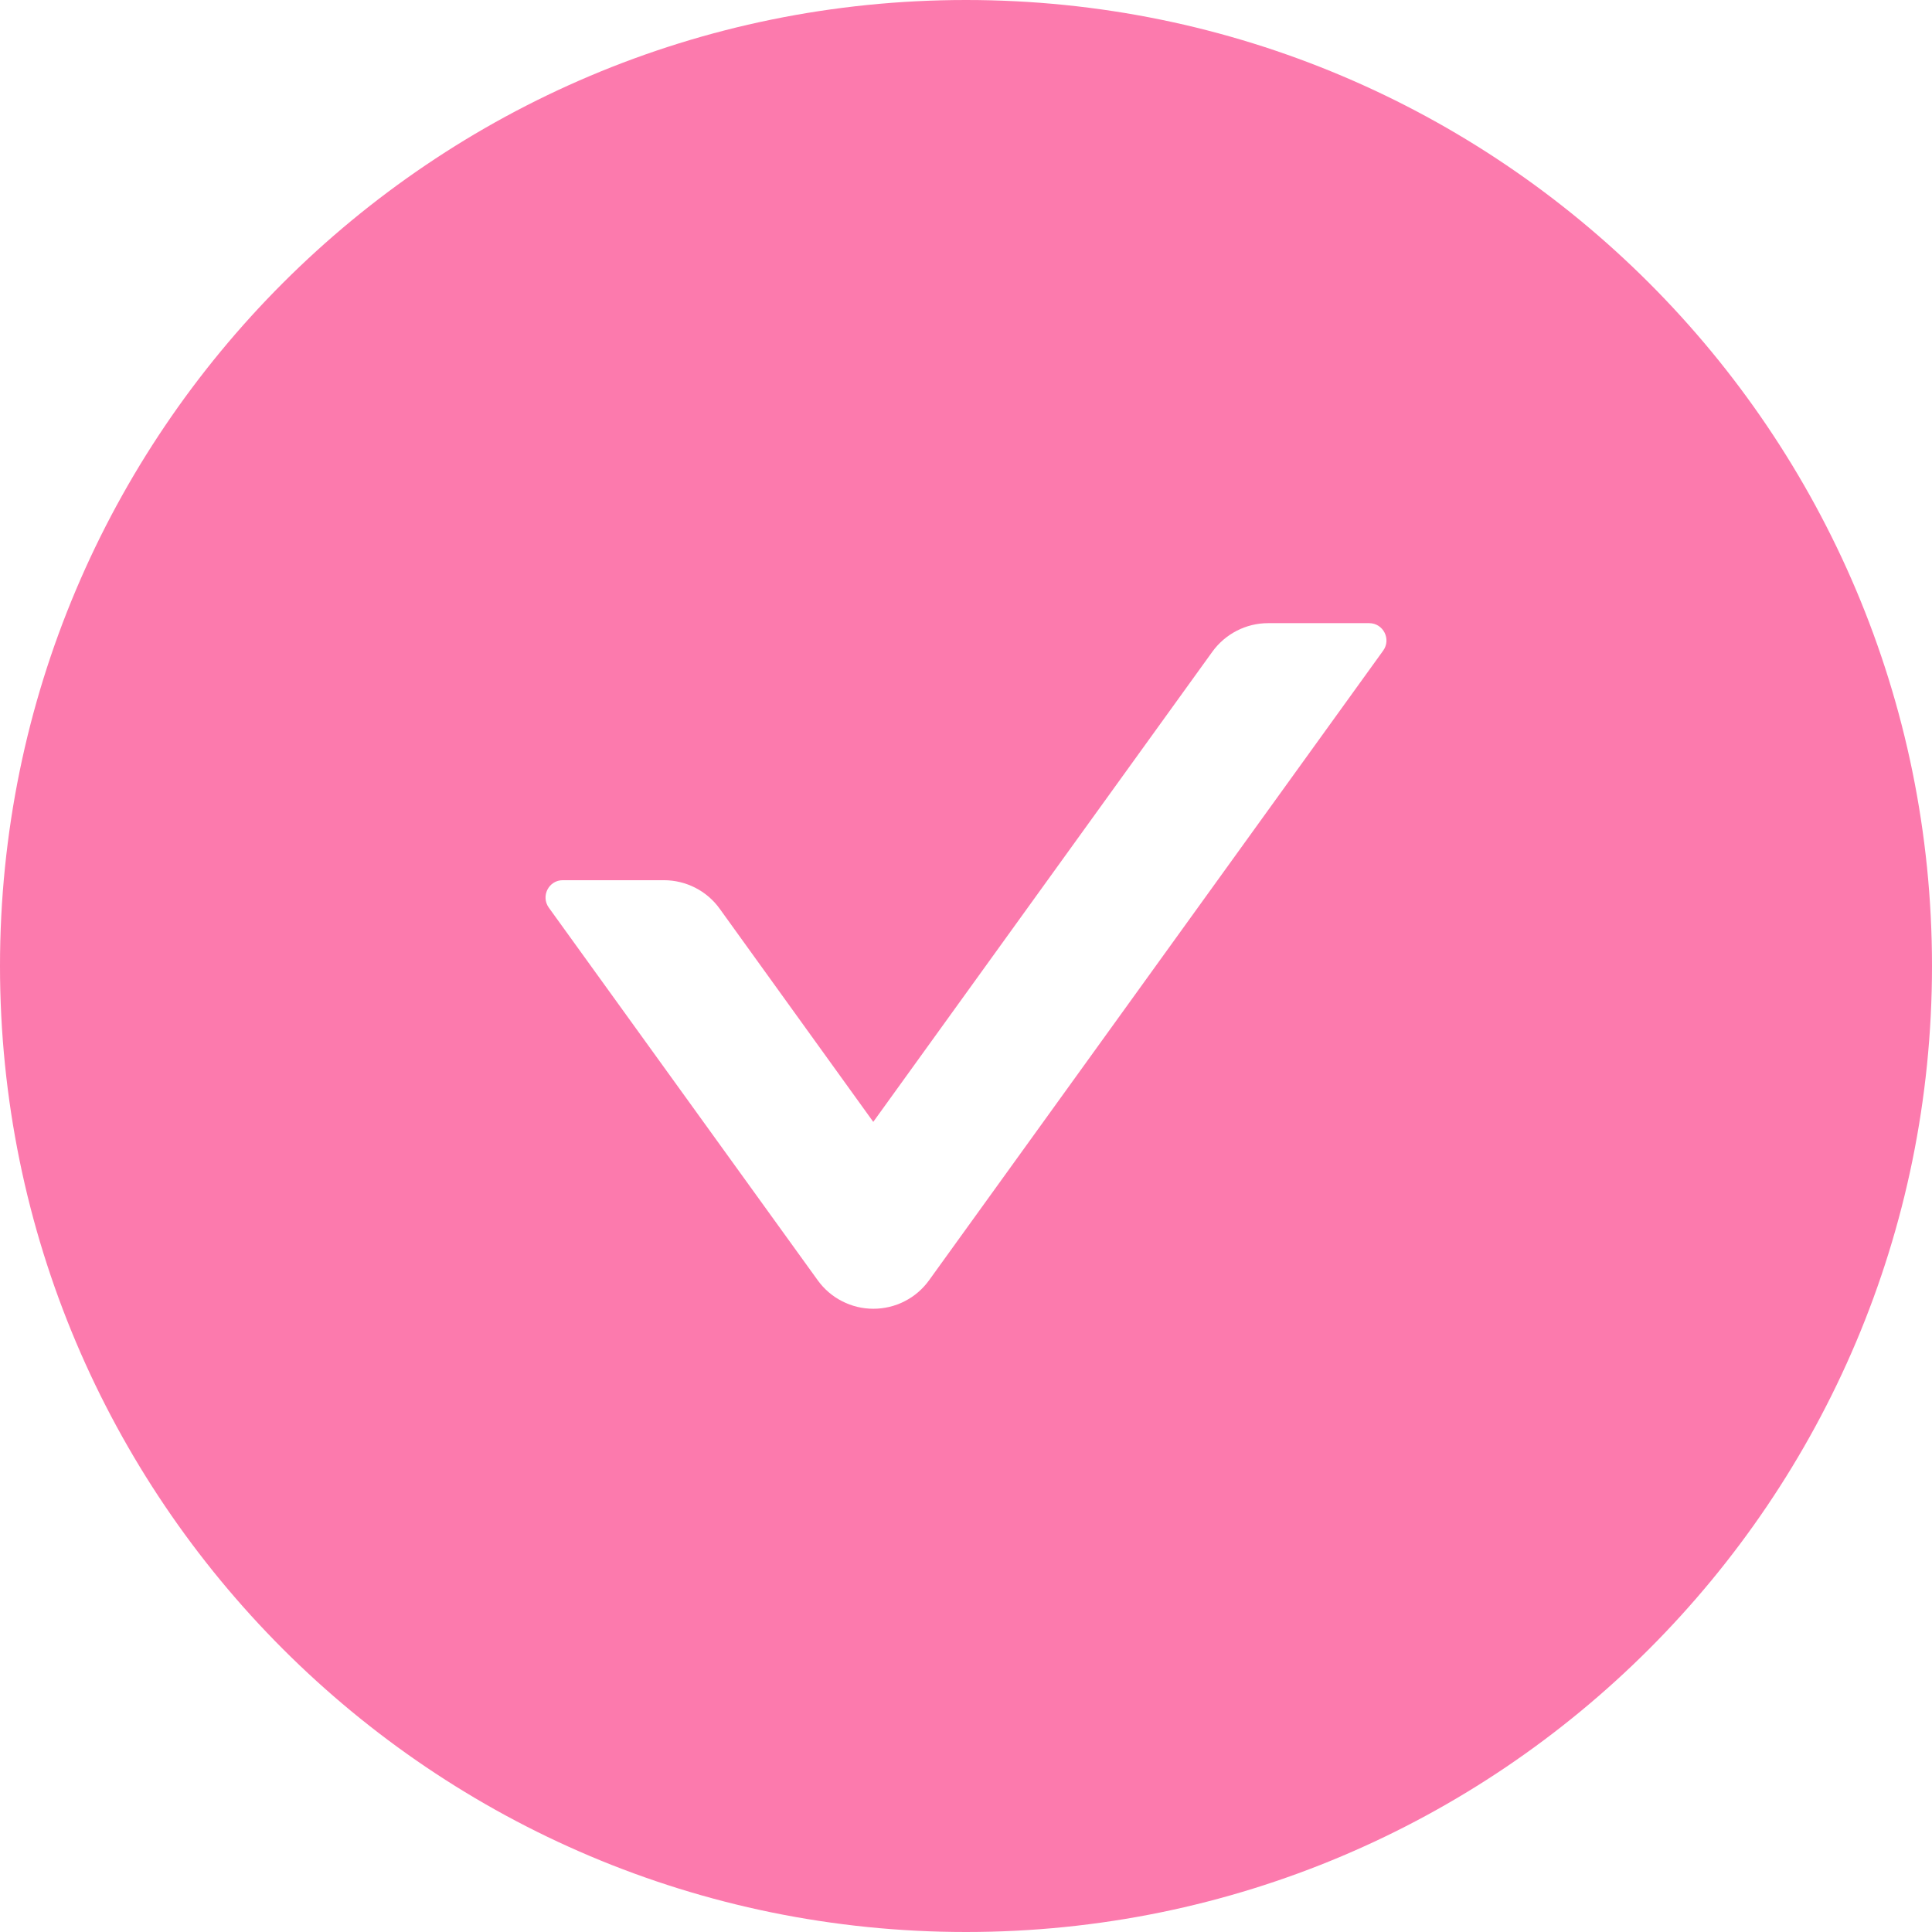
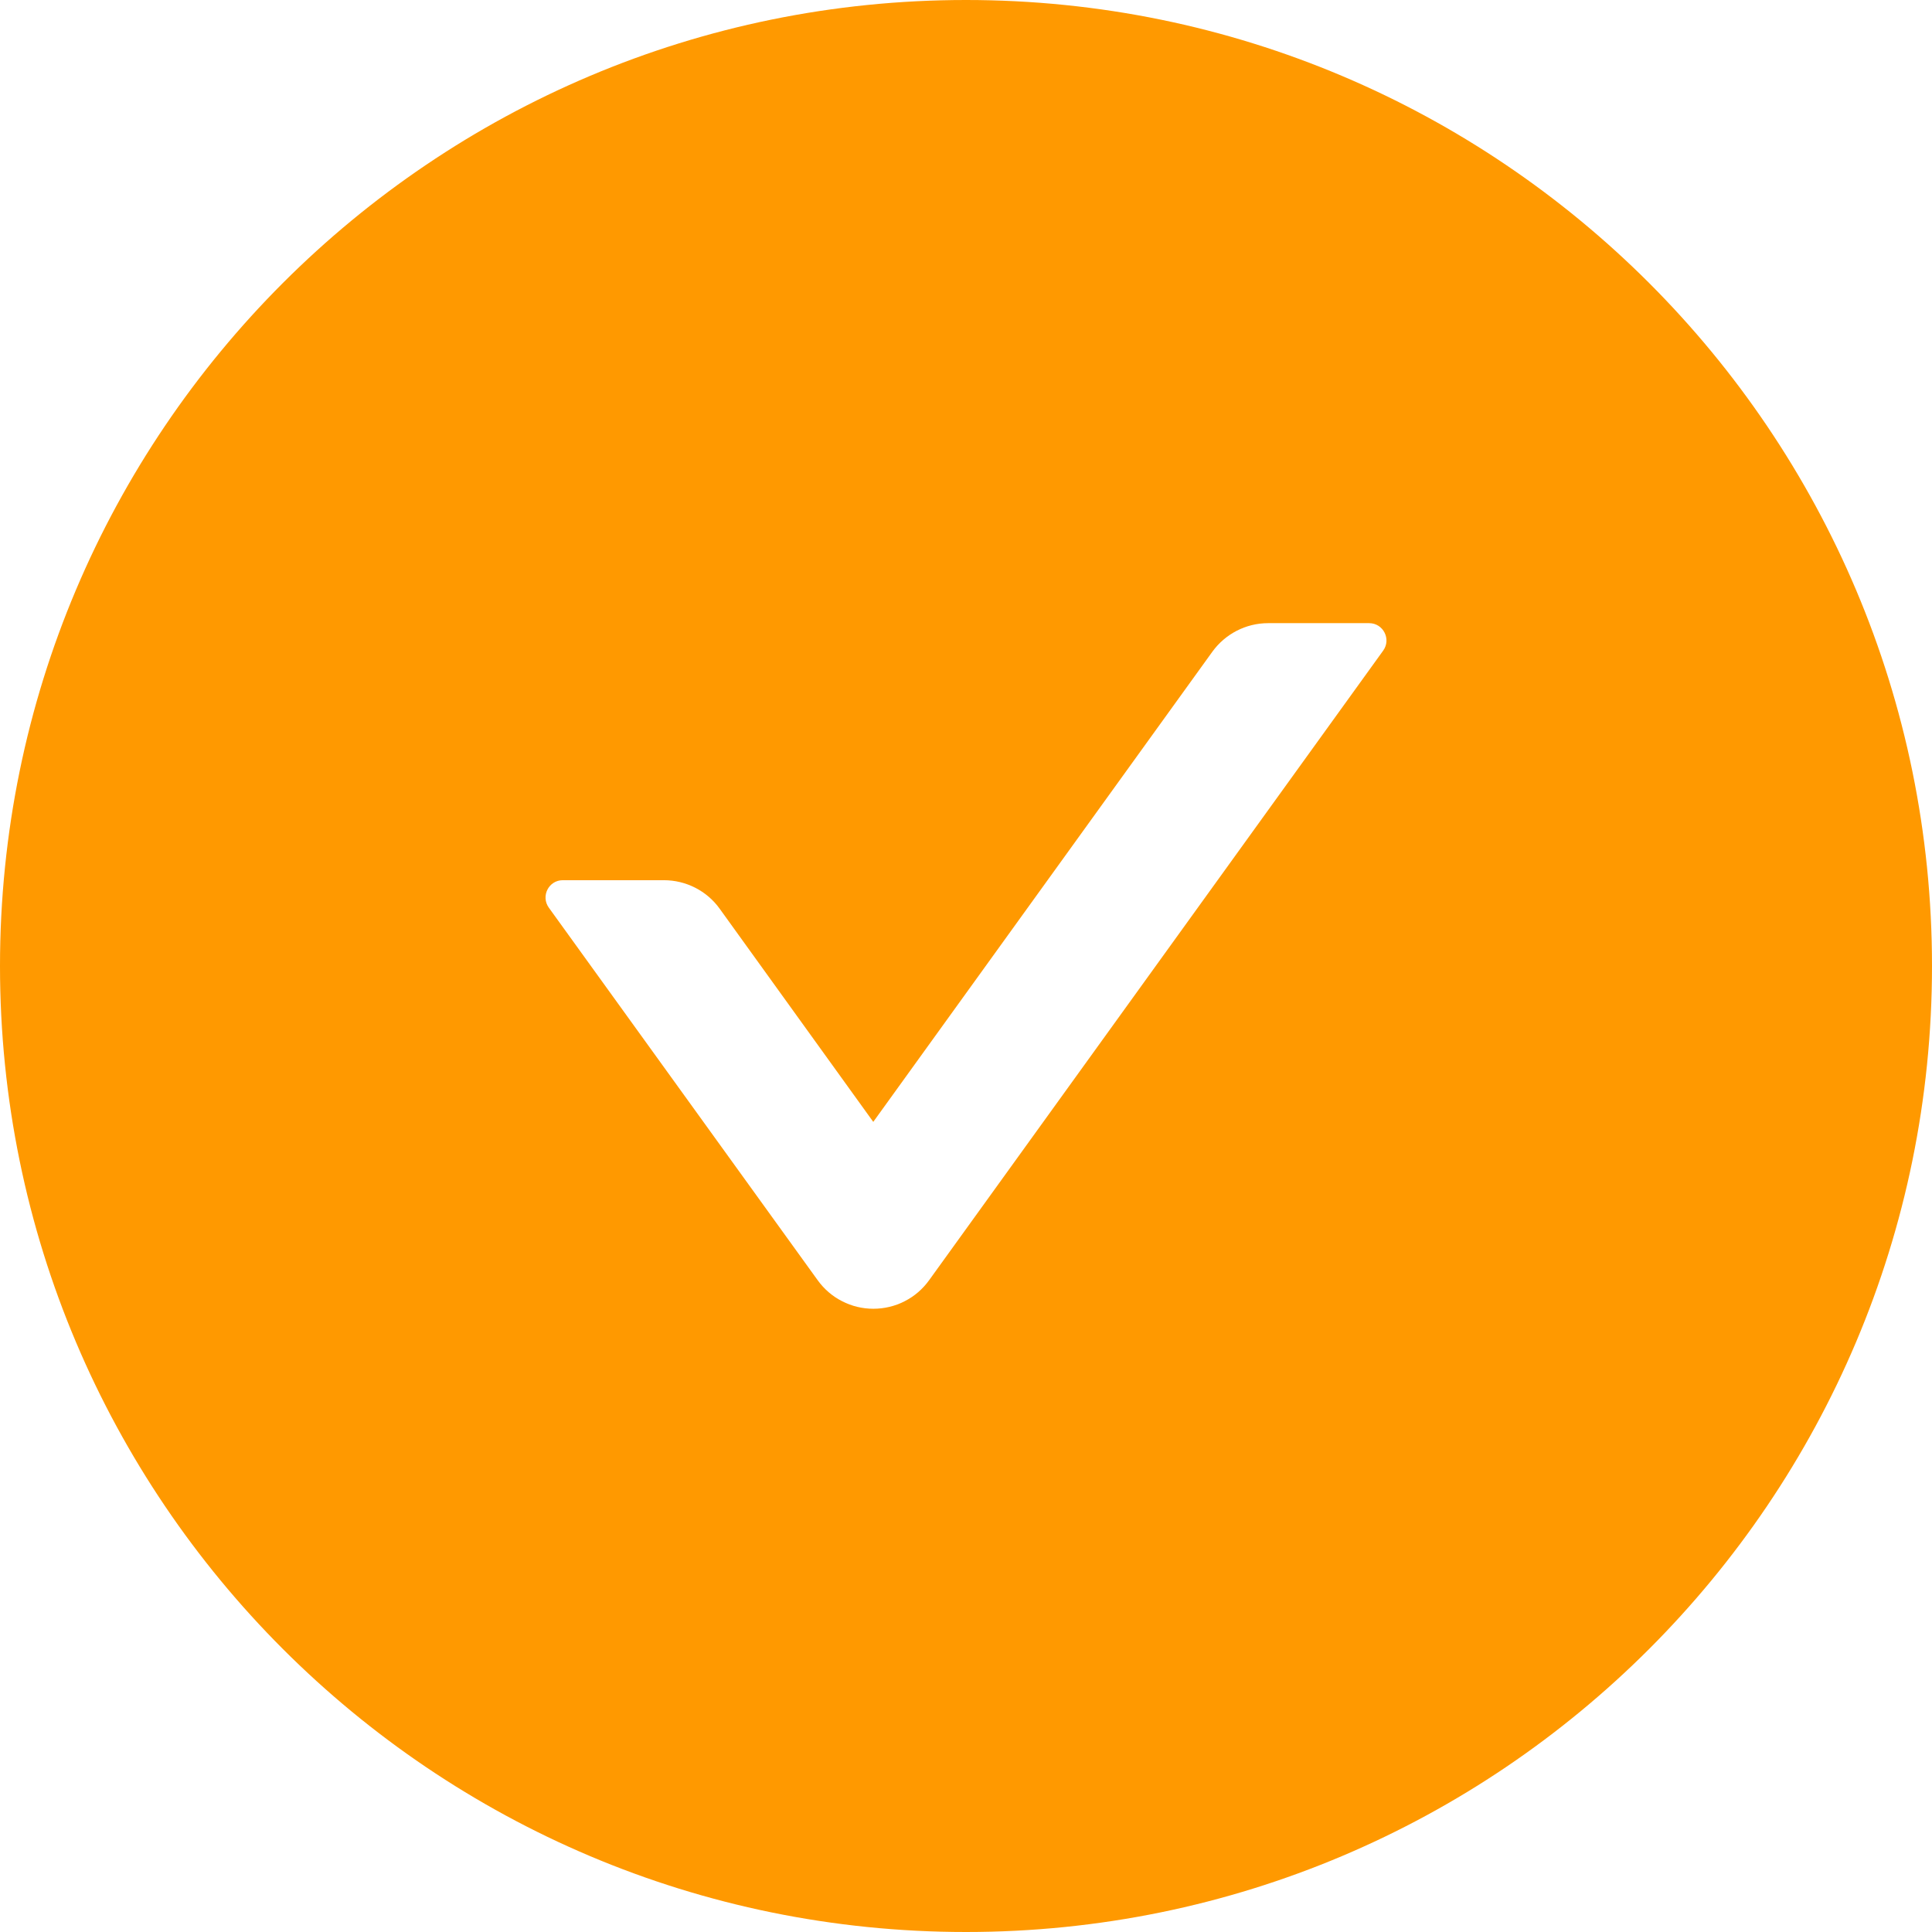
<svg xmlns="http://www.w3.org/2000/svg" width="22" height="22" viewBox="0 0 22 22" fill="none">
-   <path d="M11 0C4.925 0 0 4.925 0 11C0 17.075 4.925 22 11 22C17.075 22 22 17.075 22 11C22 4.925 17.075 0 11 0ZM15.751 7.408L10.58 14.578C10.508 14.678 10.413 14.761 10.302 14.817C10.192 14.874 10.069 14.903 9.945 14.903C9.821 14.903 9.699 14.874 9.589 14.817C9.478 14.761 9.383 14.678 9.311 14.578L6.249 10.335C6.156 10.204 6.249 10.023 6.408 10.023H7.56C7.81 10.023 8.049 10.143 8.196 10.349L9.944 12.775L13.804 7.423C13.951 7.219 14.187 7.096 14.44 7.096H15.591C15.751 7.096 15.844 7.278 15.751 7.408V7.408Z" fill="#FC7AAD" />
+   <path d="M11 0C4.925 0 0 4.925 0 11C0 17.075 4.925 22 11 22C17.075 22 22 17.075 22 11C22 4.925 17.075 0 11 0ZM15.751 7.408L10.58 14.578C10.508 14.678 10.413 14.761 10.302 14.817C10.192 14.874 10.069 14.903 9.945 14.903C9.821 14.903 9.699 14.874 9.589 14.817C9.478 14.761 9.383 14.678 9.311 14.578L6.249 10.335C6.156 10.204 6.249 10.023 6.408 10.023H7.56C7.81 10.023 8.049 10.143 8.196 10.349L9.944 12.775L13.804 7.423C13.951 7.219 14.187 7.096 14.44 7.096H15.591C15.751 7.096 15.844 7.278 15.751 7.408V7.408Z" fill="#FF9900" />
</svg>
